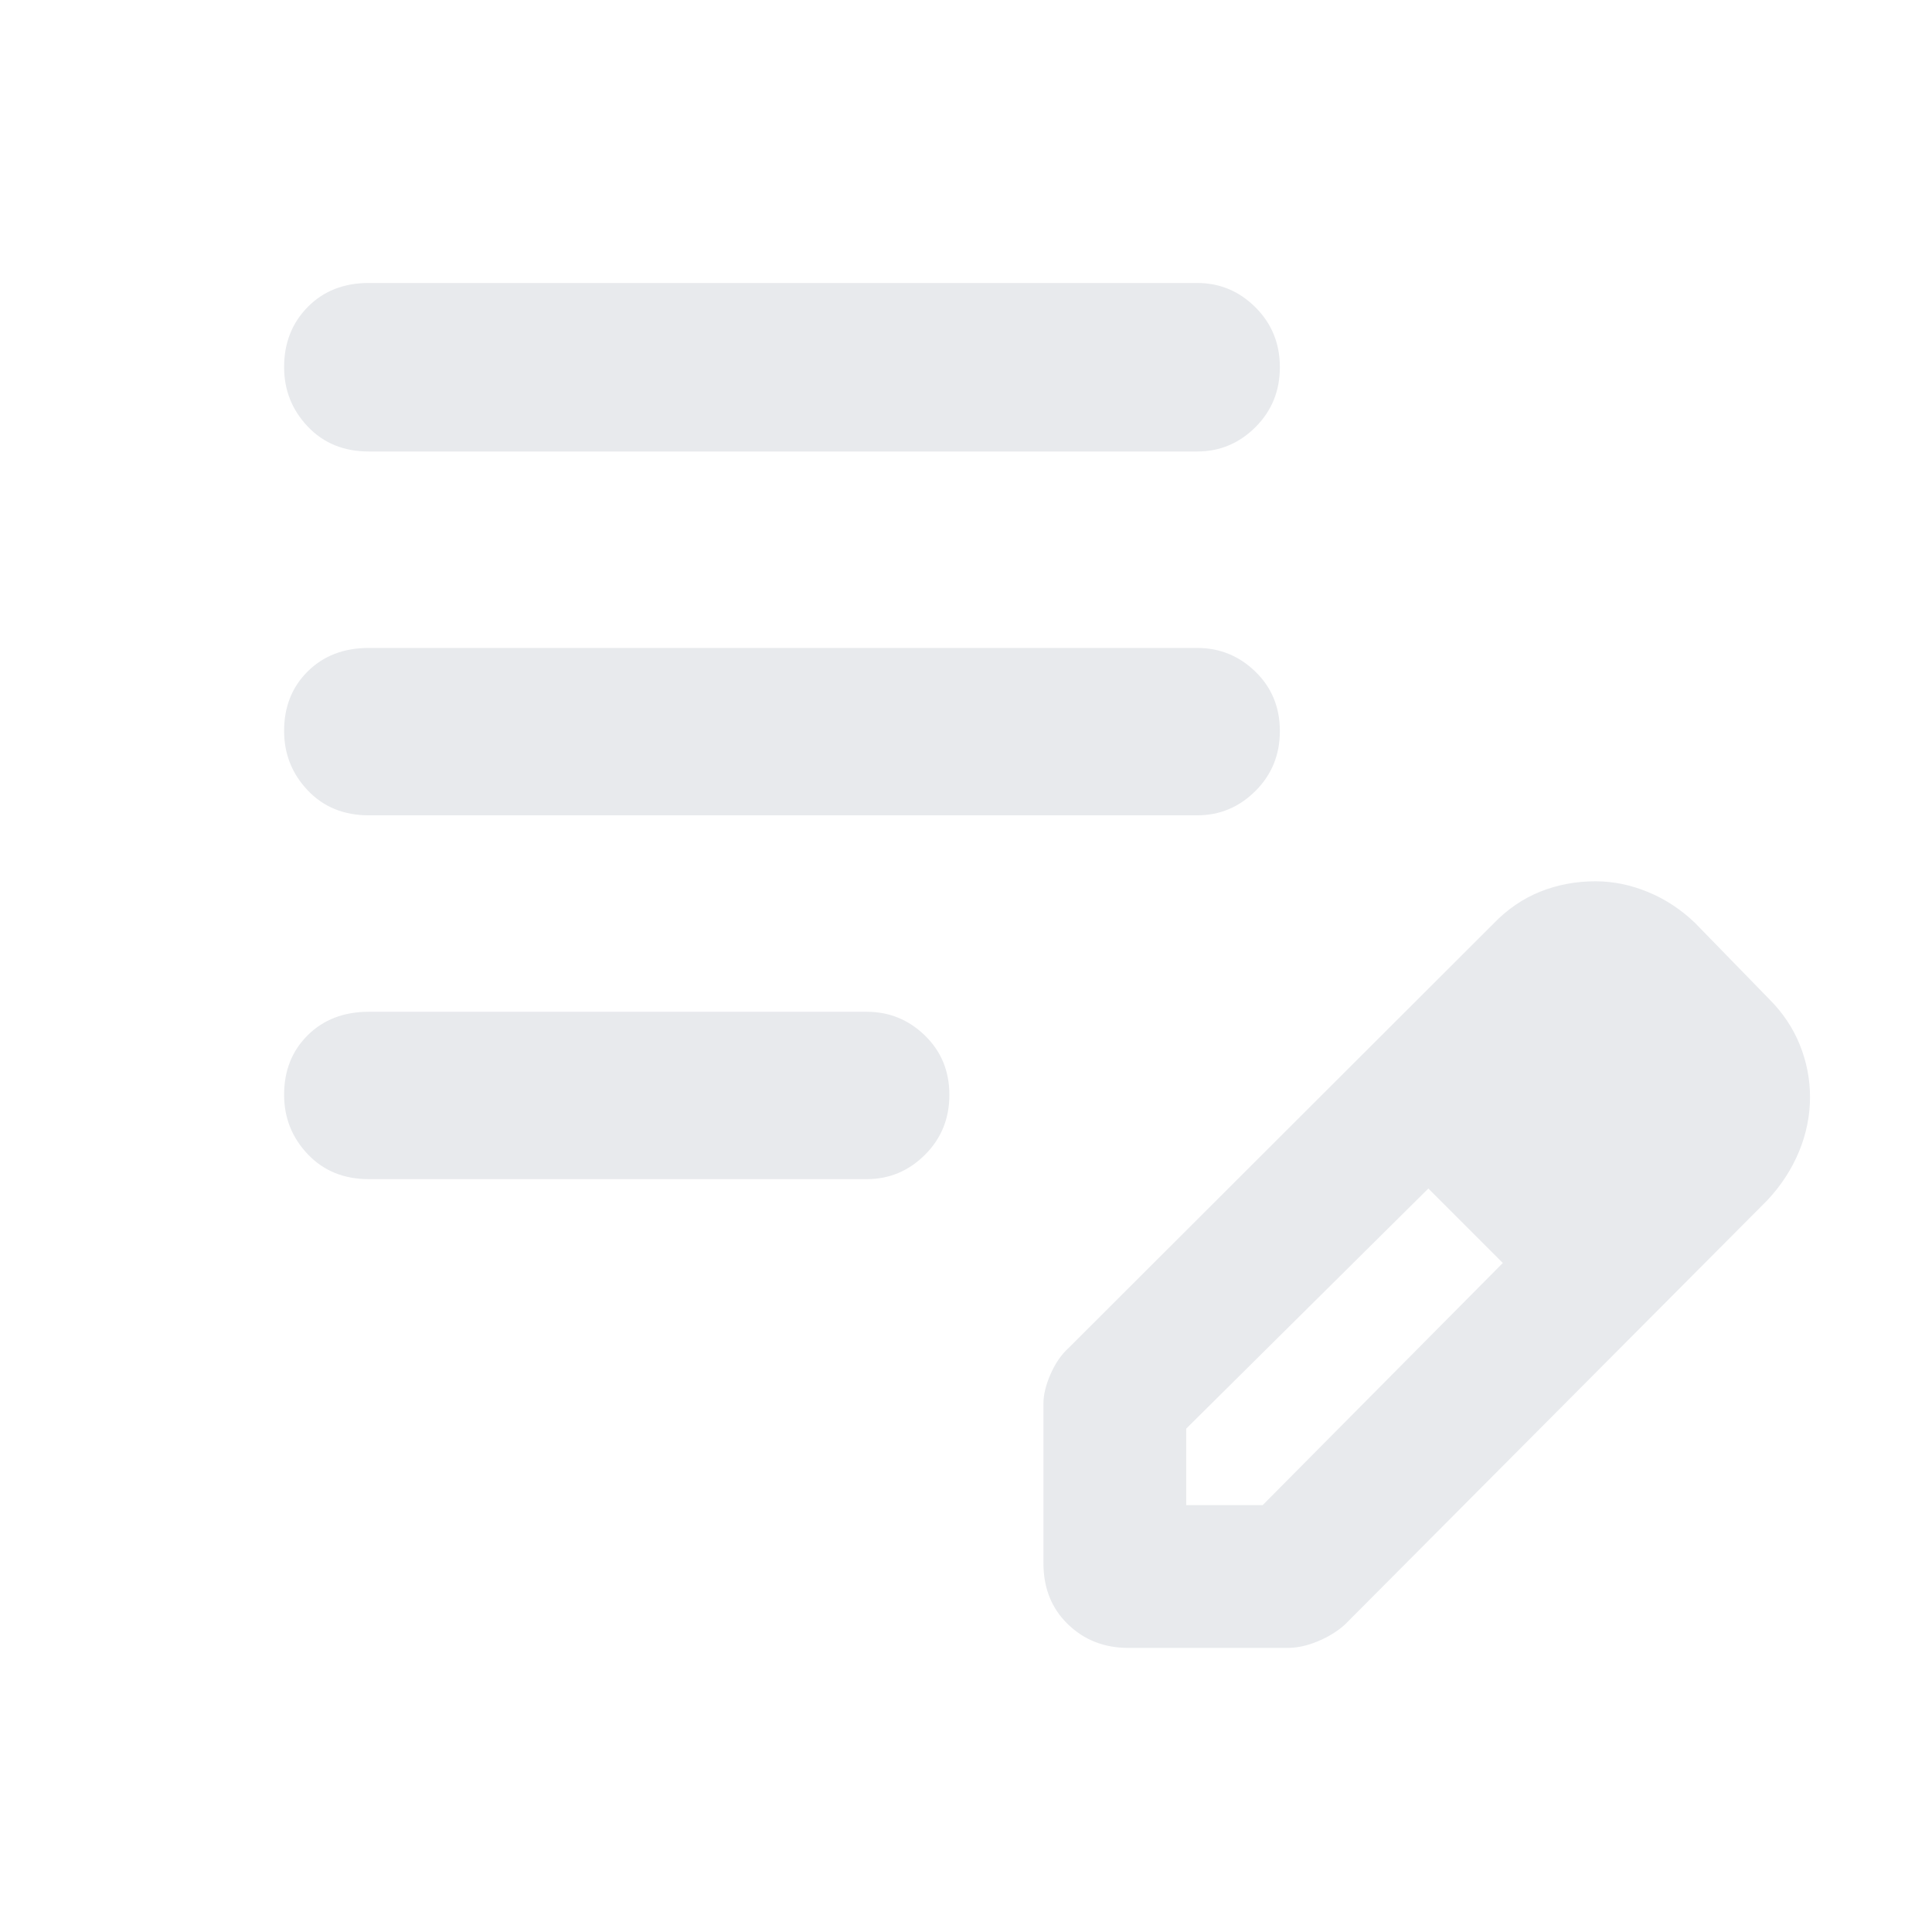
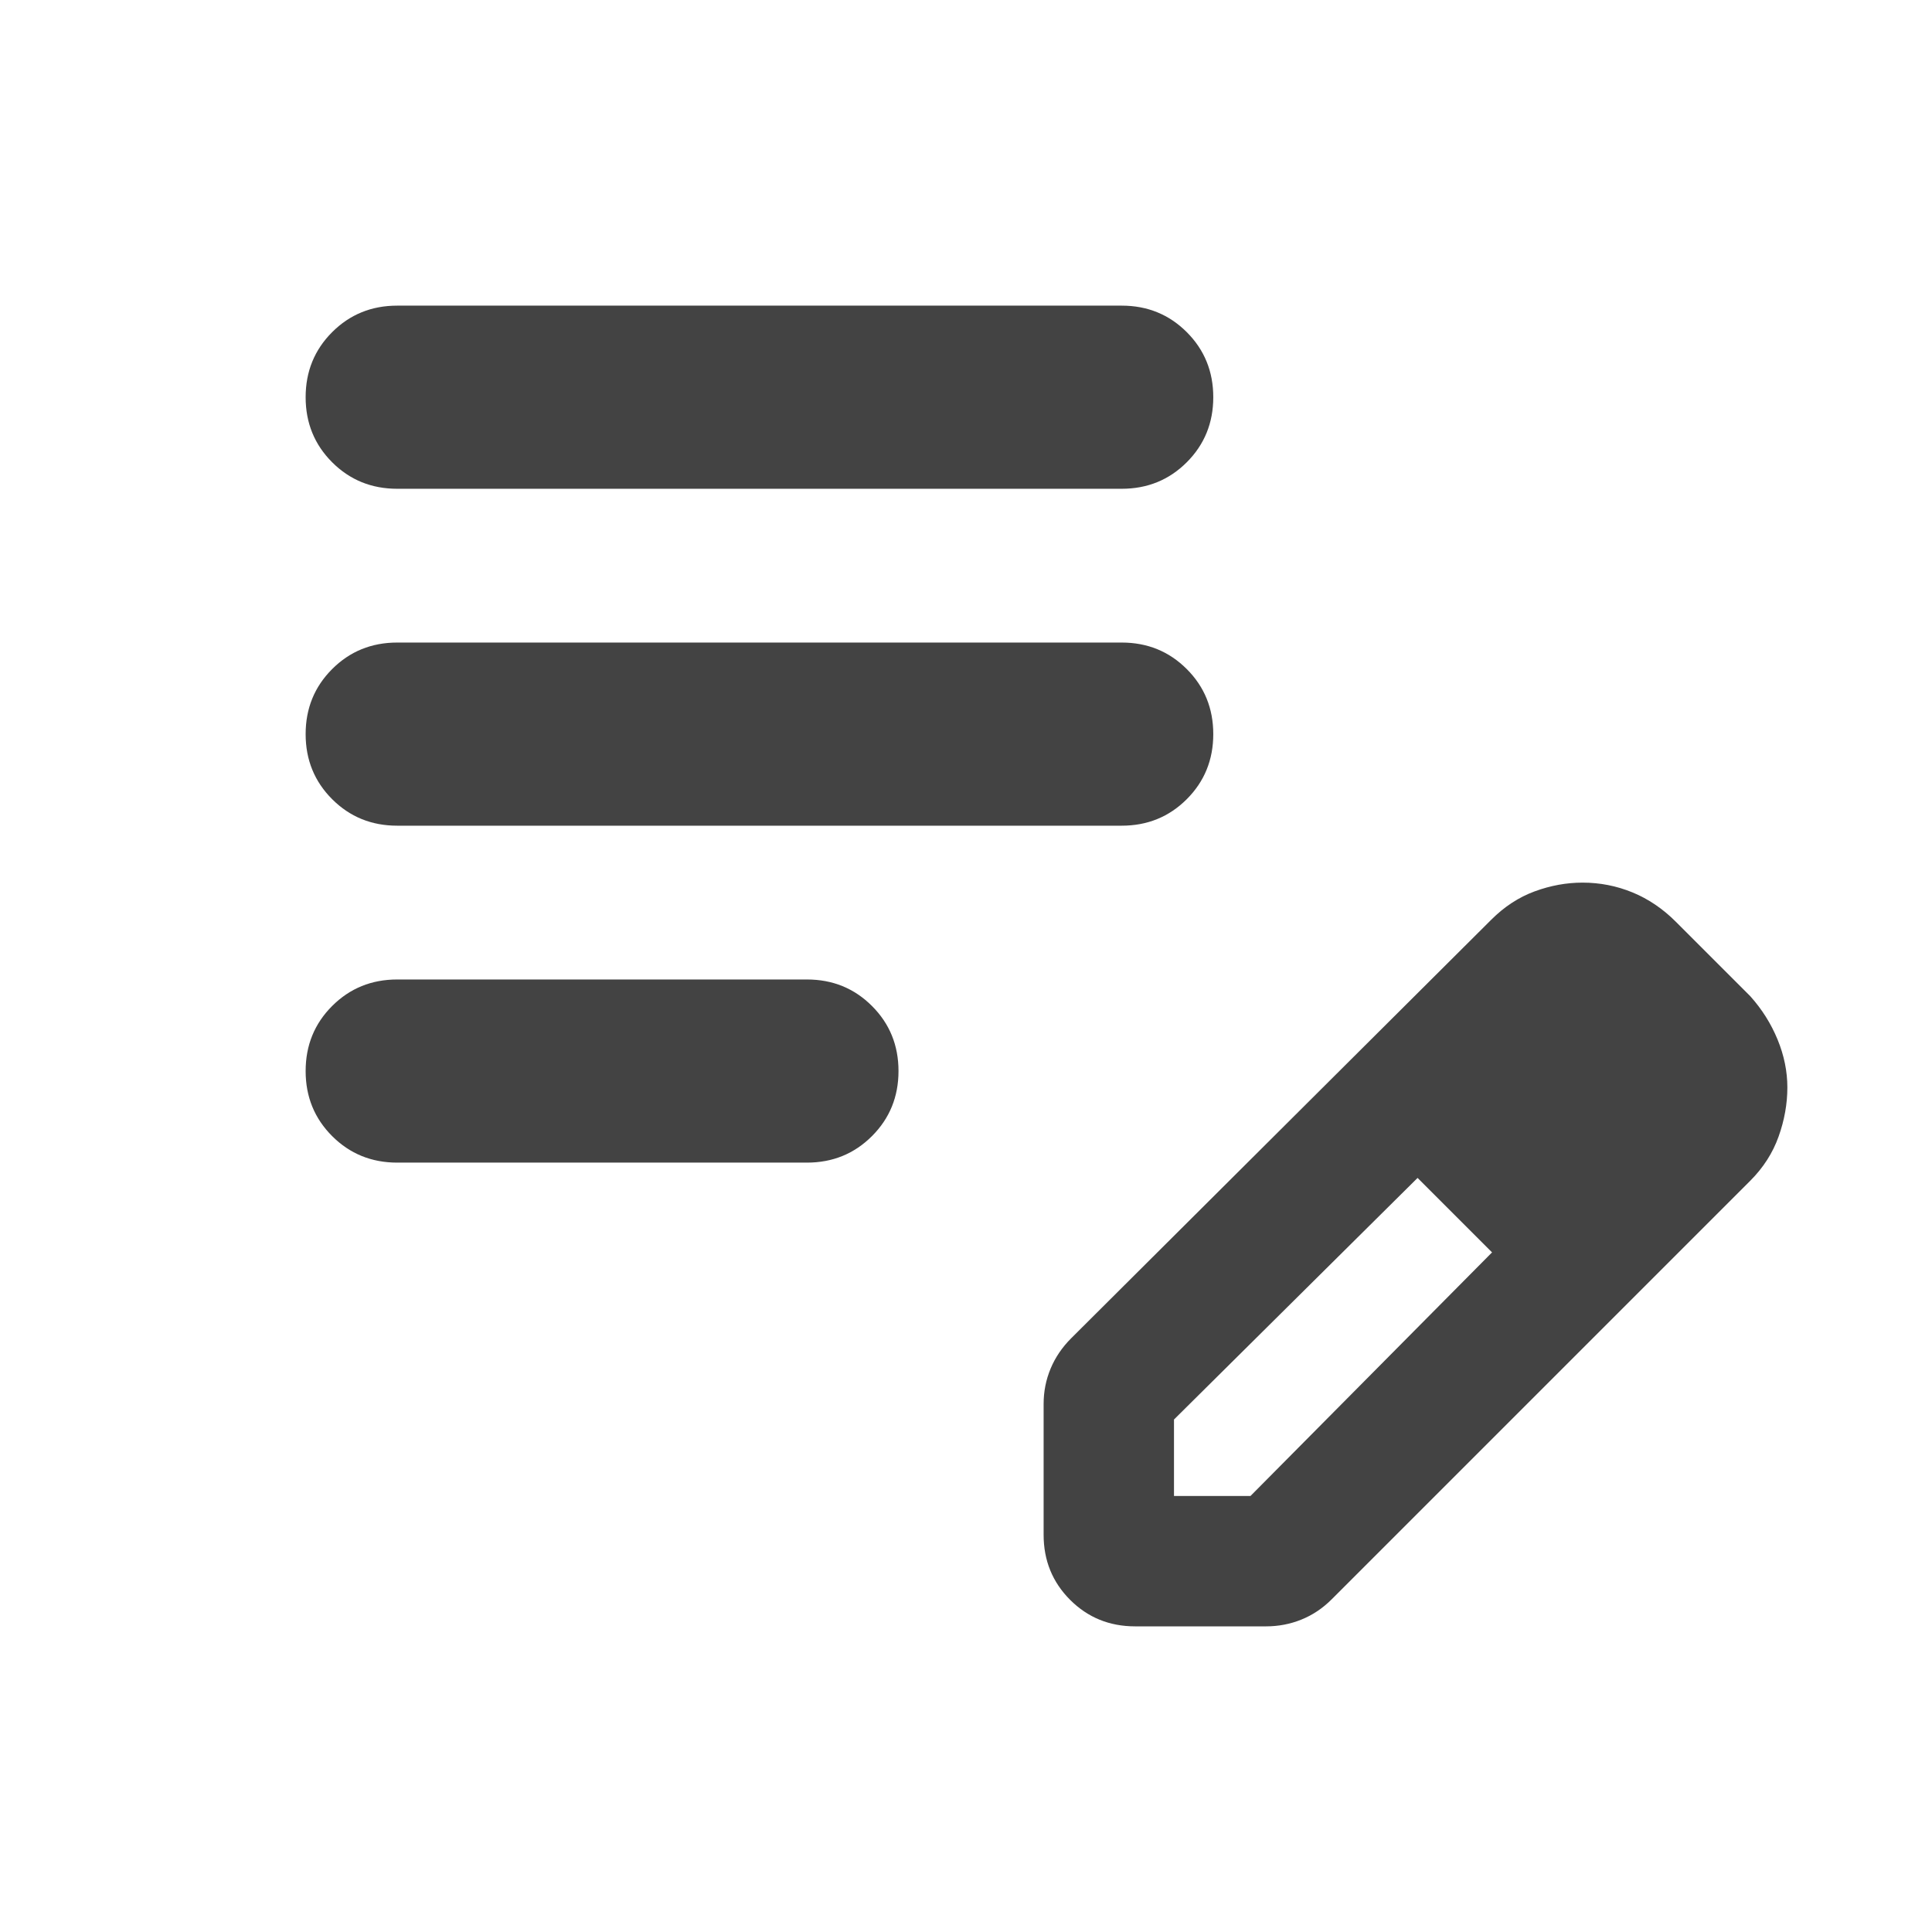
- <svg xmlns="http://www.w3.org/2000/svg" height="24px" viewBox="0 -960 960 960" width="24px" fill="#e8eaed">
-   <path d="M183.26-374.09q-18.58 0-30.33-12.38-11.76-12.39-11.76-29.56 0-17.97 11.76-29.6 11.75-11.63 30.33-11.63h247.39q16.81 0 28.95 11.81 12.14 11.8 12.14 29.49 0 17.68-12.14 29.78-12.14 12.09-28.95 12.09H183.26Zm0-180.78q-18.58 0-30.33-12.38-11.76-12.39-11.76-29.57 0-17.96 11.76-29.59 11.75-11.63 30.33-11.63h411.61q16.81 0 28.95 11.8 12.14 11.81 12.14 29.49 0 17.69-12.14 29.78-12.14 12.1-28.95 12.1H183.26Zm0-180.78q-18.58 0-30.33-12.39-11.76-12.38-11.76-29.56 0-17.97 11.76-29.88 11.75-11.91 30.33-11.91h411.61q16.81 0 28.95 12.09t12.14 29.77q0 17.68-12.14 29.78-12.14 12.1-28.95 12.1H183.26Zm335.22 552.39v-79.31q0-6.56 3.56-14.69 3.57-8.13 9.13-13.13l211.05-210.77q10.28-10.63 23.12-15.78 12.84-5.15 27.39-5.15 13.27 0 26.2 5.35t23.33 15.35l37 38q10 10 15.07 22.6 5.06 12.59 5.06 25.91 0 13.88-5.48 27.11-5.48 13.22-15.73 24.16L668.26-152.74q-5.56 5-13.41 8.28-7.85 3.29-14.98 3.29h-79.3q-17.79 0-29.94-11.76-12.15-11.75-12.15-30.33Zm310.95-231.87-37-37 37 37Zm-240 203h38l119.31-120.3-18-19-19-18-120.31 119.3v38Zm139.31-139.3-19-18 37 37-18-19Z" />
+ <svg xmlns="http://www.w3.org/2000/svg" height="24px" viewBox="0 -960 960 960" width="24px" fill="#434343">
+   <path d="M197.37-382.3q-19.15 0-32.33-13.18-13.17-13.17-13.17-32.32 0-19.16 13.17-32.33 13.18-13.17 32.33-13.17h203.59q19.15 0 32.32 13.17 13.18 13.17 13.18 32.33 0 19.15-13.18 32.32-13.17 13.18-32.32 13.18H197.37Zm0-167.42q-19.15 0-32.33-13.17-13.17-13.18-13.17-32.33t13.17-32.32q13.18-13.18 32.33-13.18h360q19.15 0 32.33 13.18 13.17 13.17 13.17 32.32t-13.17 32.33q-13.18 13.17-32.33 13.17h-360Zm0-167.41q-19.15 0-32.33-13.17-13.17-13.18-13.17-32.33t13.17-32.33q13.18-13.17 32.33-13.17h360q19.15 0 32.33 13.17 13.17 13.18 13.17 32.33T589.7-730.3q-13.18 13.17-32.33 13.17h-360Zm321.2 519.76v-65.04q0-9.2 3.47-17.54 3.48-8.33 10.2-15.05L741-503q9.72-9.72 21.55-14.08 11.84-4.35 23.8-4.35 12.95 0 24.79 4.85 11.84 4.86 21.56 14.58l37 37q8.71 9.72 13.57 21.55 4.86 11.84 4.86 23.8 0 12.19-4.36 24.41T869.7-373.3l-208 208q-6.72 6.71-15.06 10.07-8.34 3.36-17.53 3.36h-65.04q-19.16 0-32.33-13.17-13.17-13.18-13.17-32.33Zm304.78-222.28-37-37 37 37Zm-240 203h38L741.39-337.7l-18-19-19-18-121.04 120.05v38ZM723.39-356.7l-19-18 37 37-18-19Z" />
</svg>
